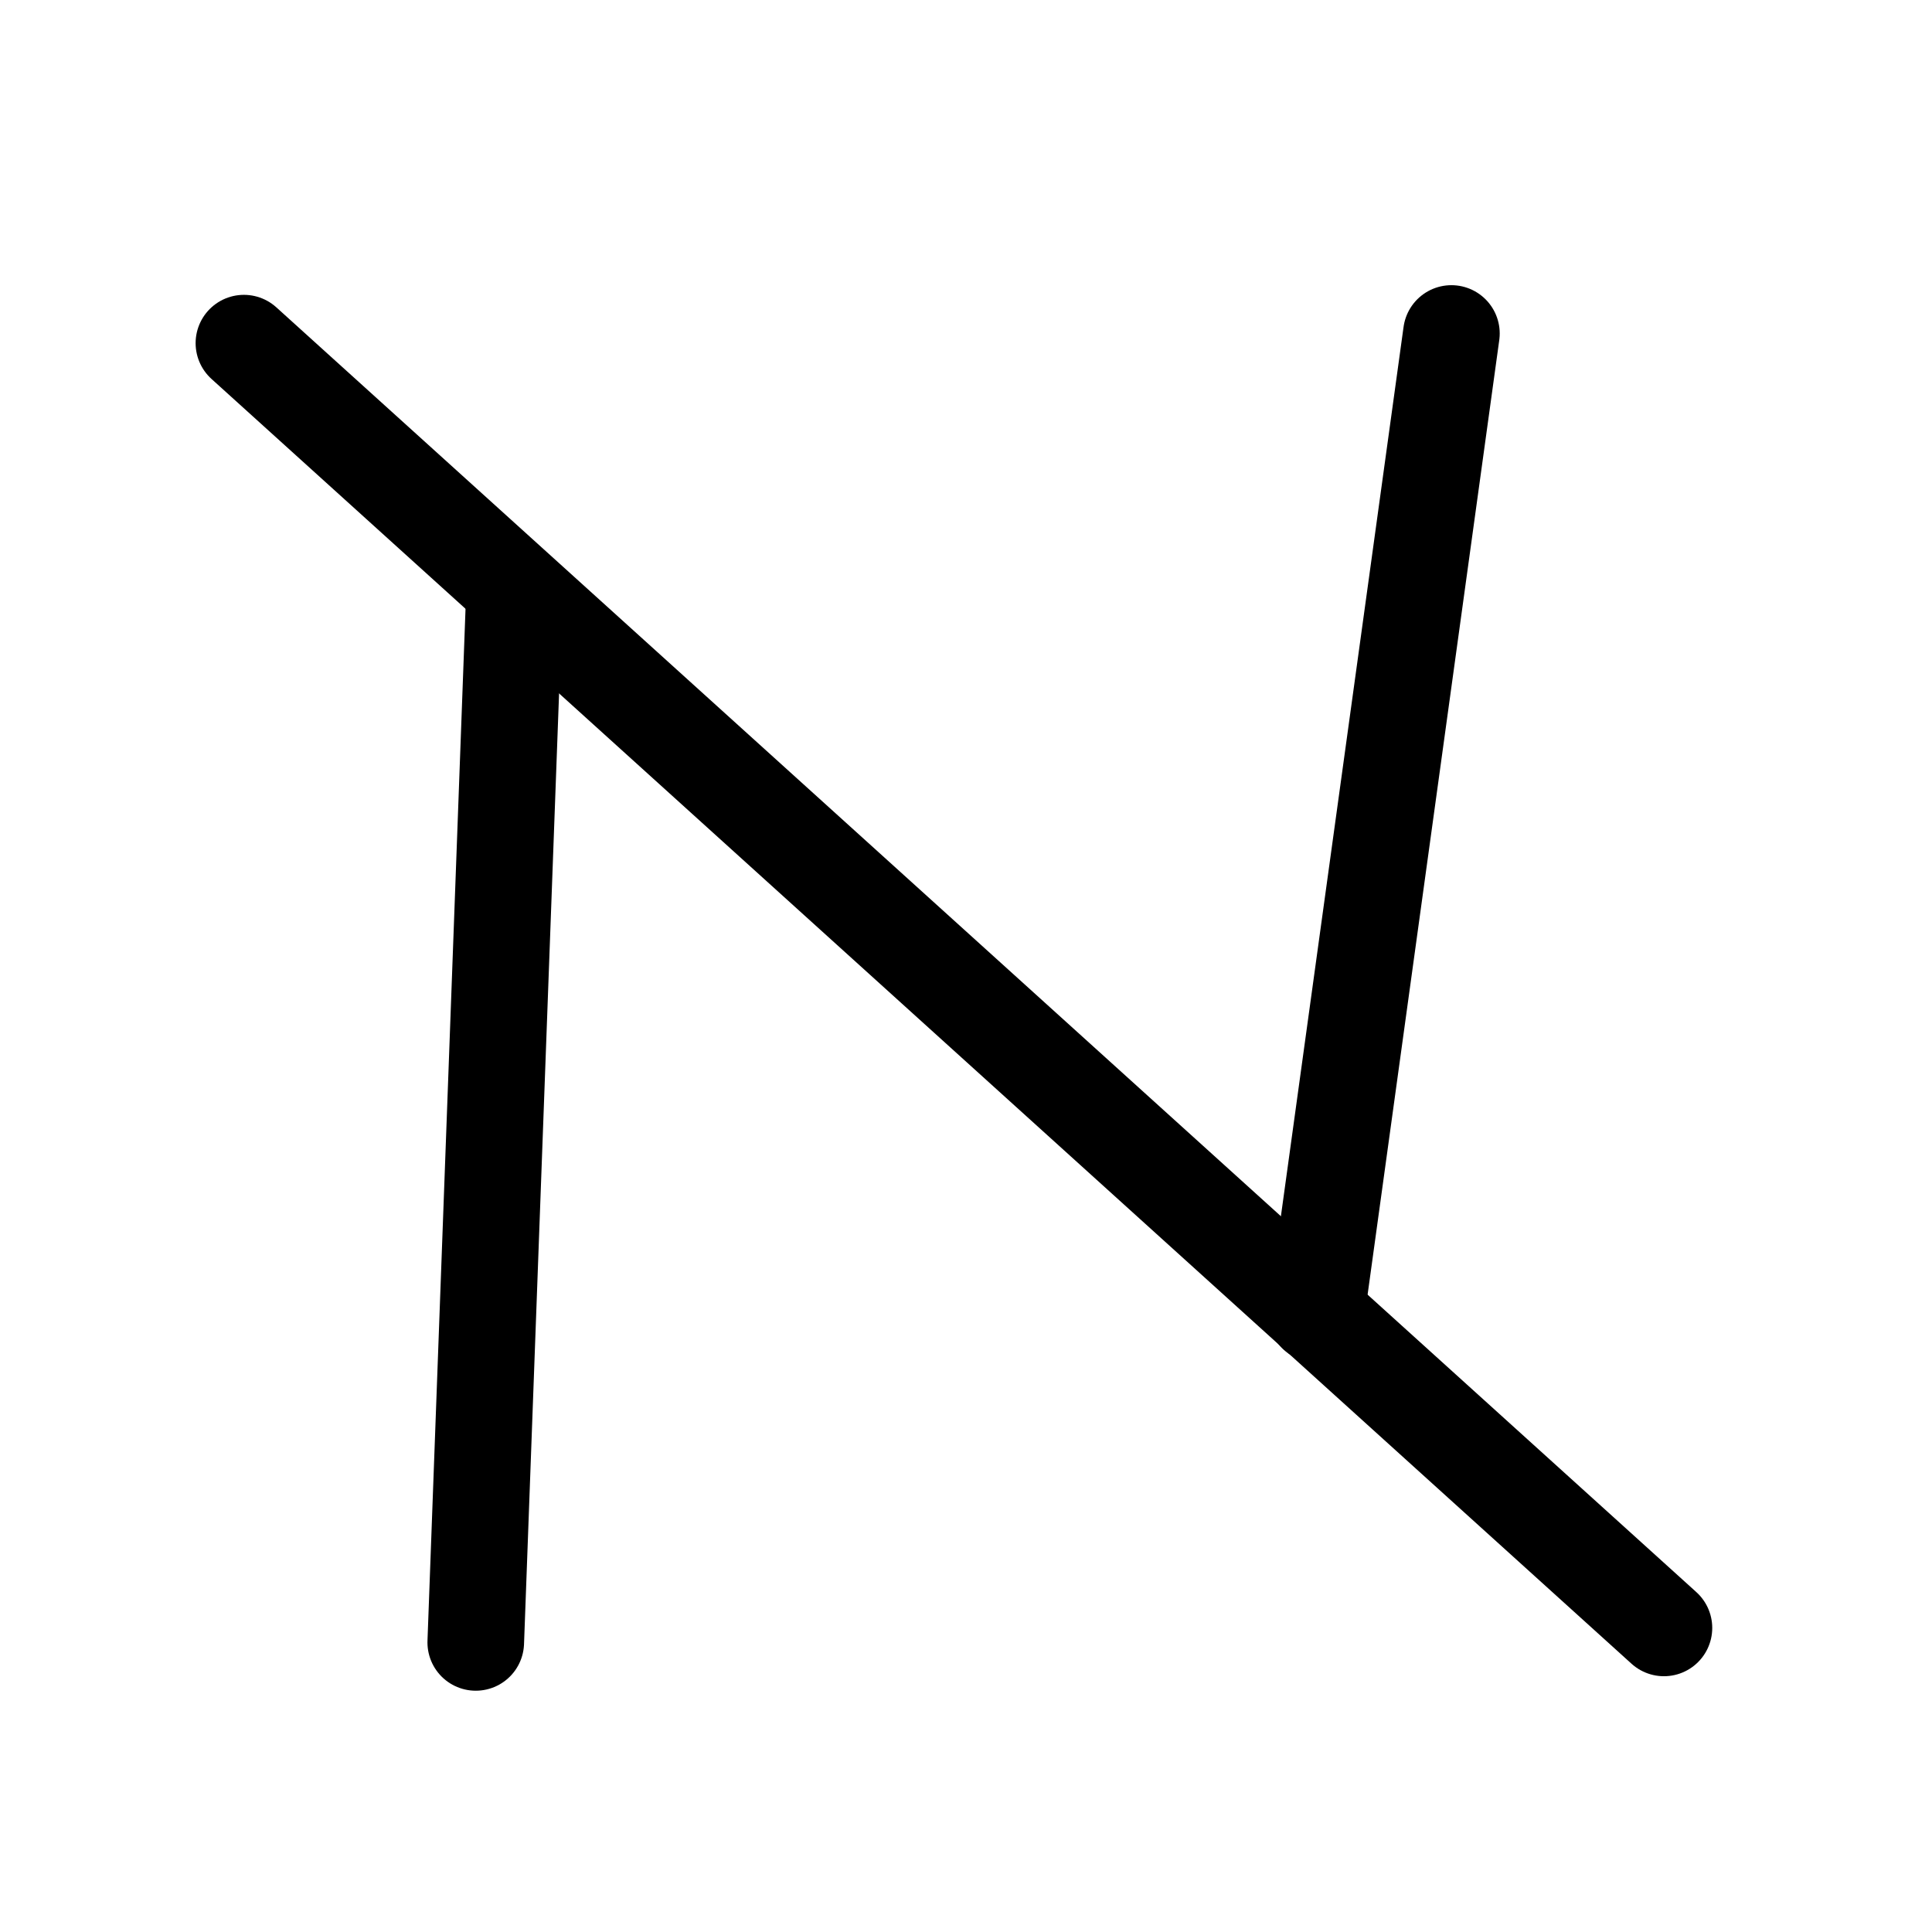
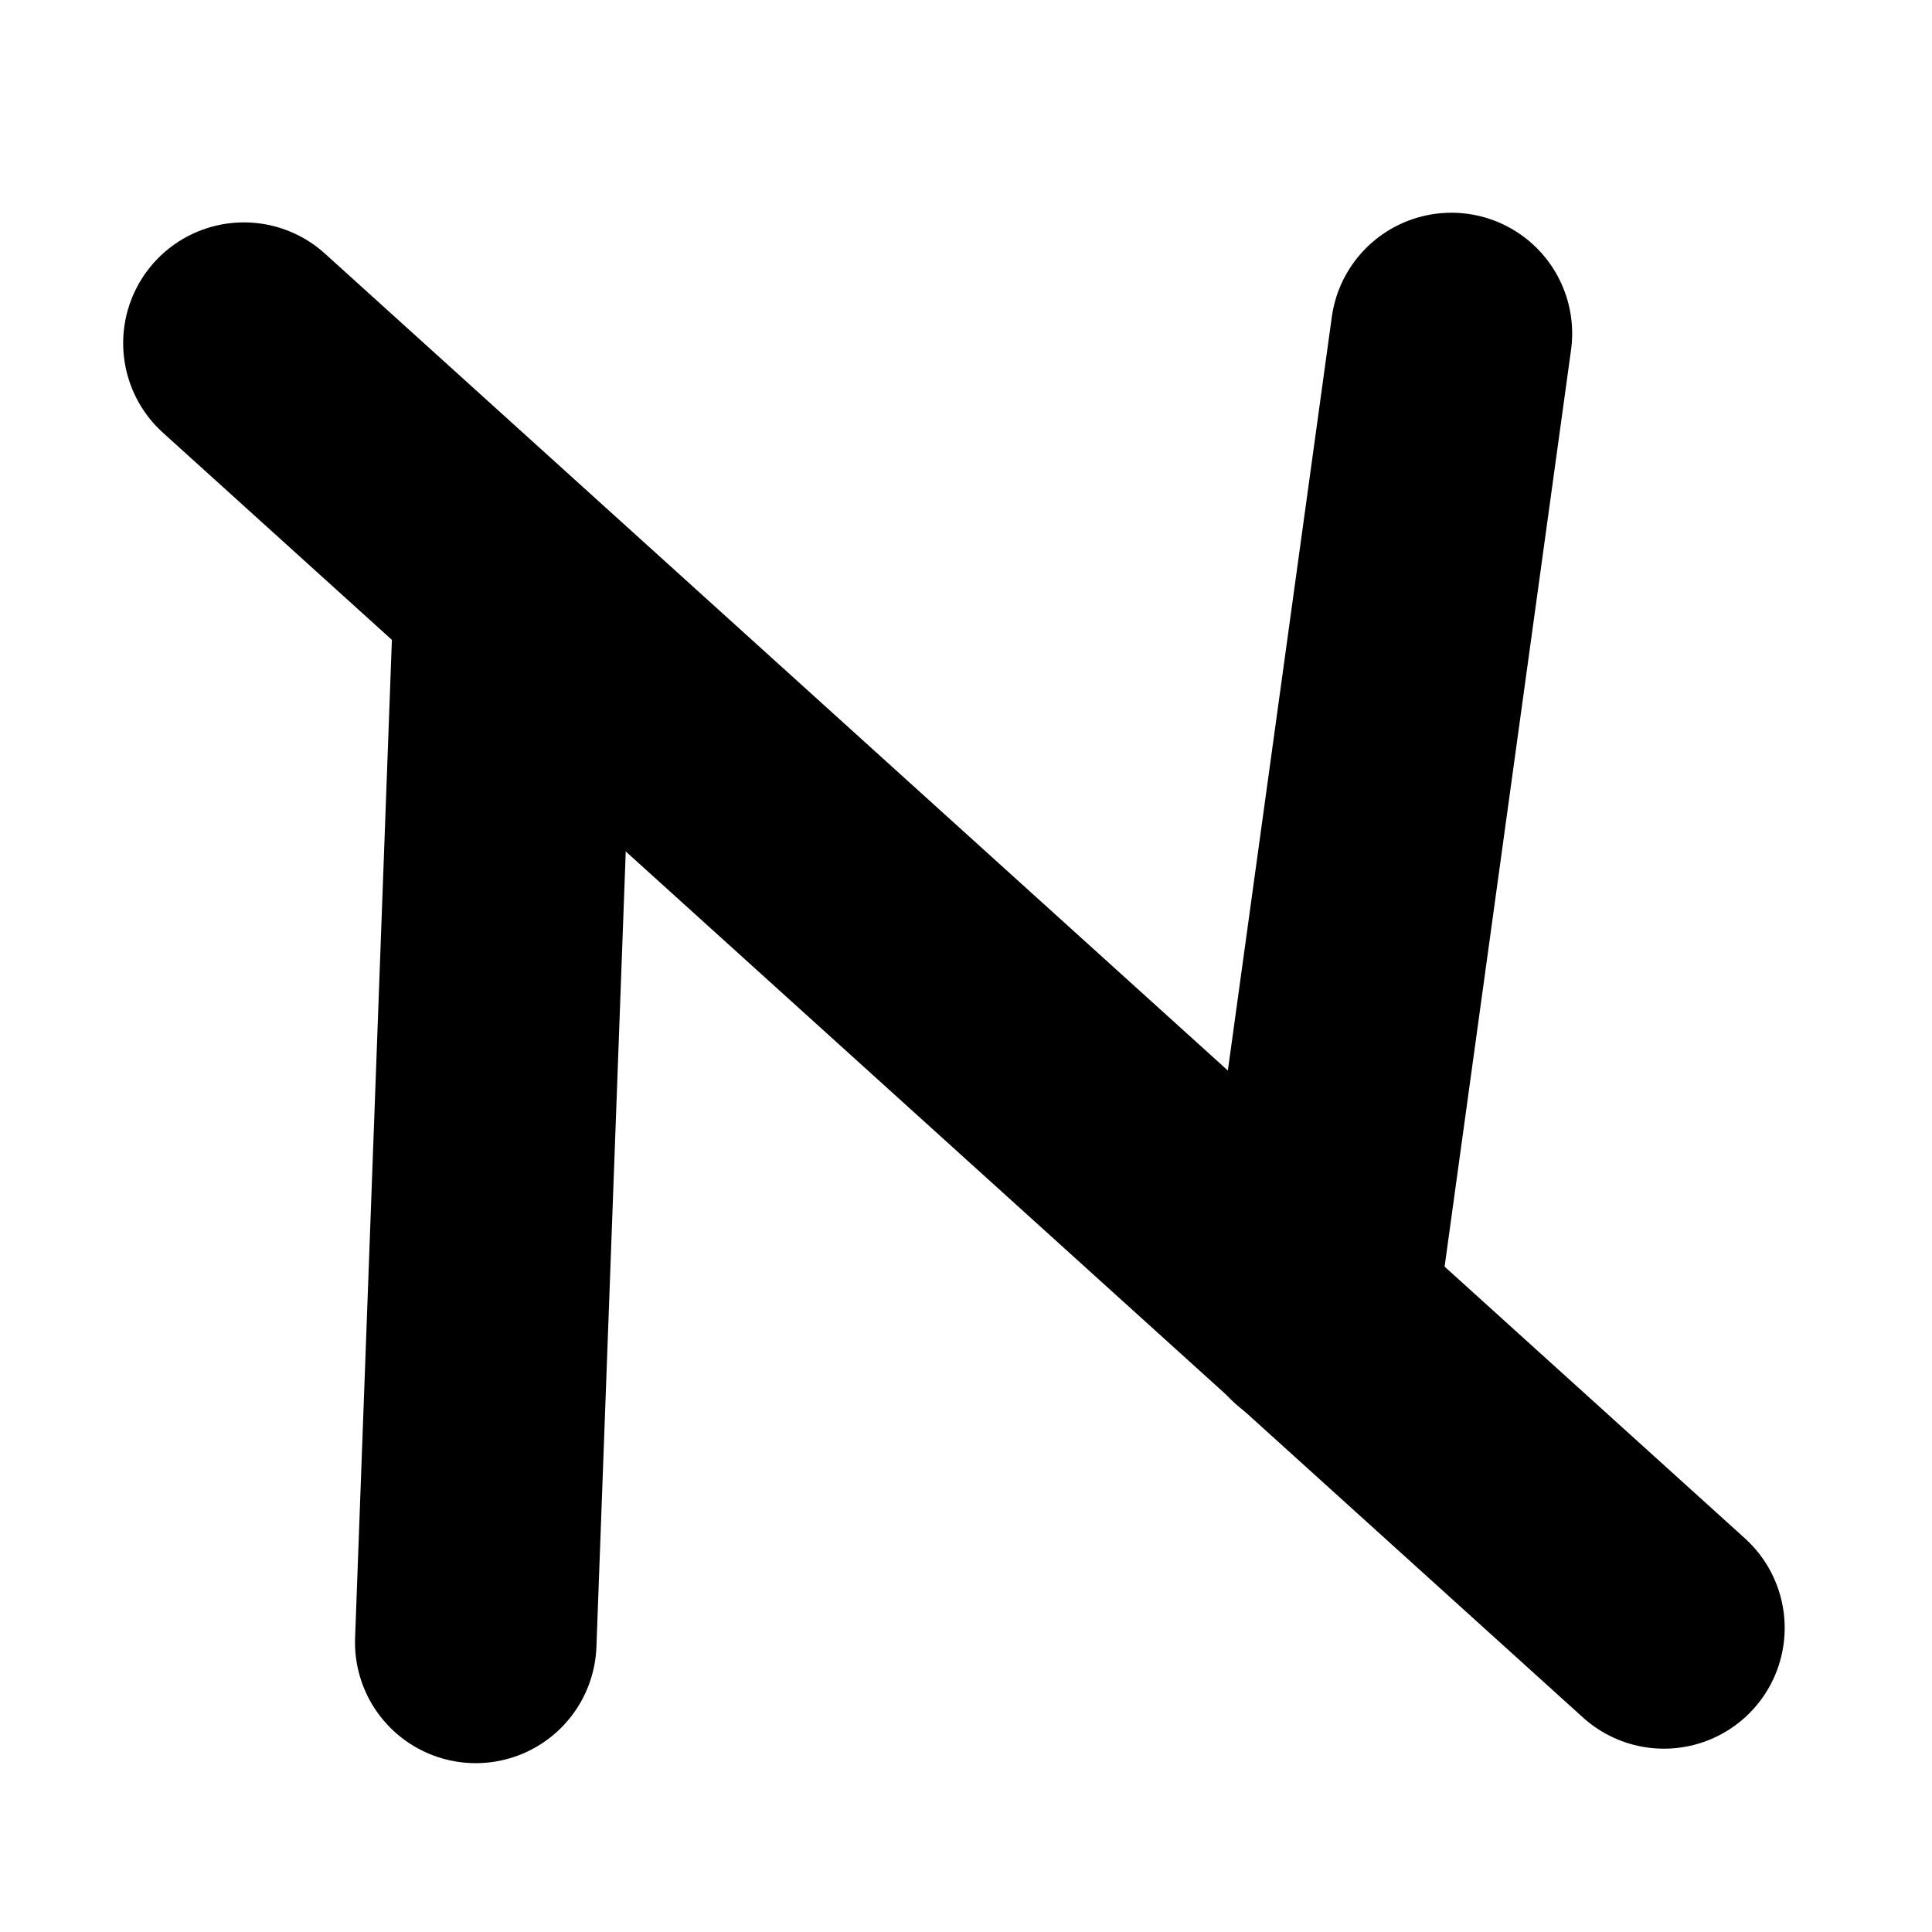
<svg xmlns="http://www.w3.org/2000/svg" viewBox="0 0 400 400">
-   <g stroke="#000" fill="none" stroke-width="20" stroke-linecap="round">
-     <line id="svg_2" y2="337.044" x2="344.5" y1="71.044" x1="50.5" />
-     <line id="svg_3" y2="272.044" x2="272.5" y1="69.044" x1="300.5" />
-     <line id="svg_4" y2="340.044" x2="98.5" y1="123.044" x1="106.5" />
+   <g stroke="#000" fill="none" stroke-width="50" stroke-linecap="round">
+     <line y2="337.044" x2="344.5" y1="71.044" x1="50.5" />
+     <line y2="272.044" x2="272.5" y1="69.044" x1="300.5" />
+     <line y2="340.044" x2="98.5" y1="123.044" x1="106.5" />
  </g>
</svg>
